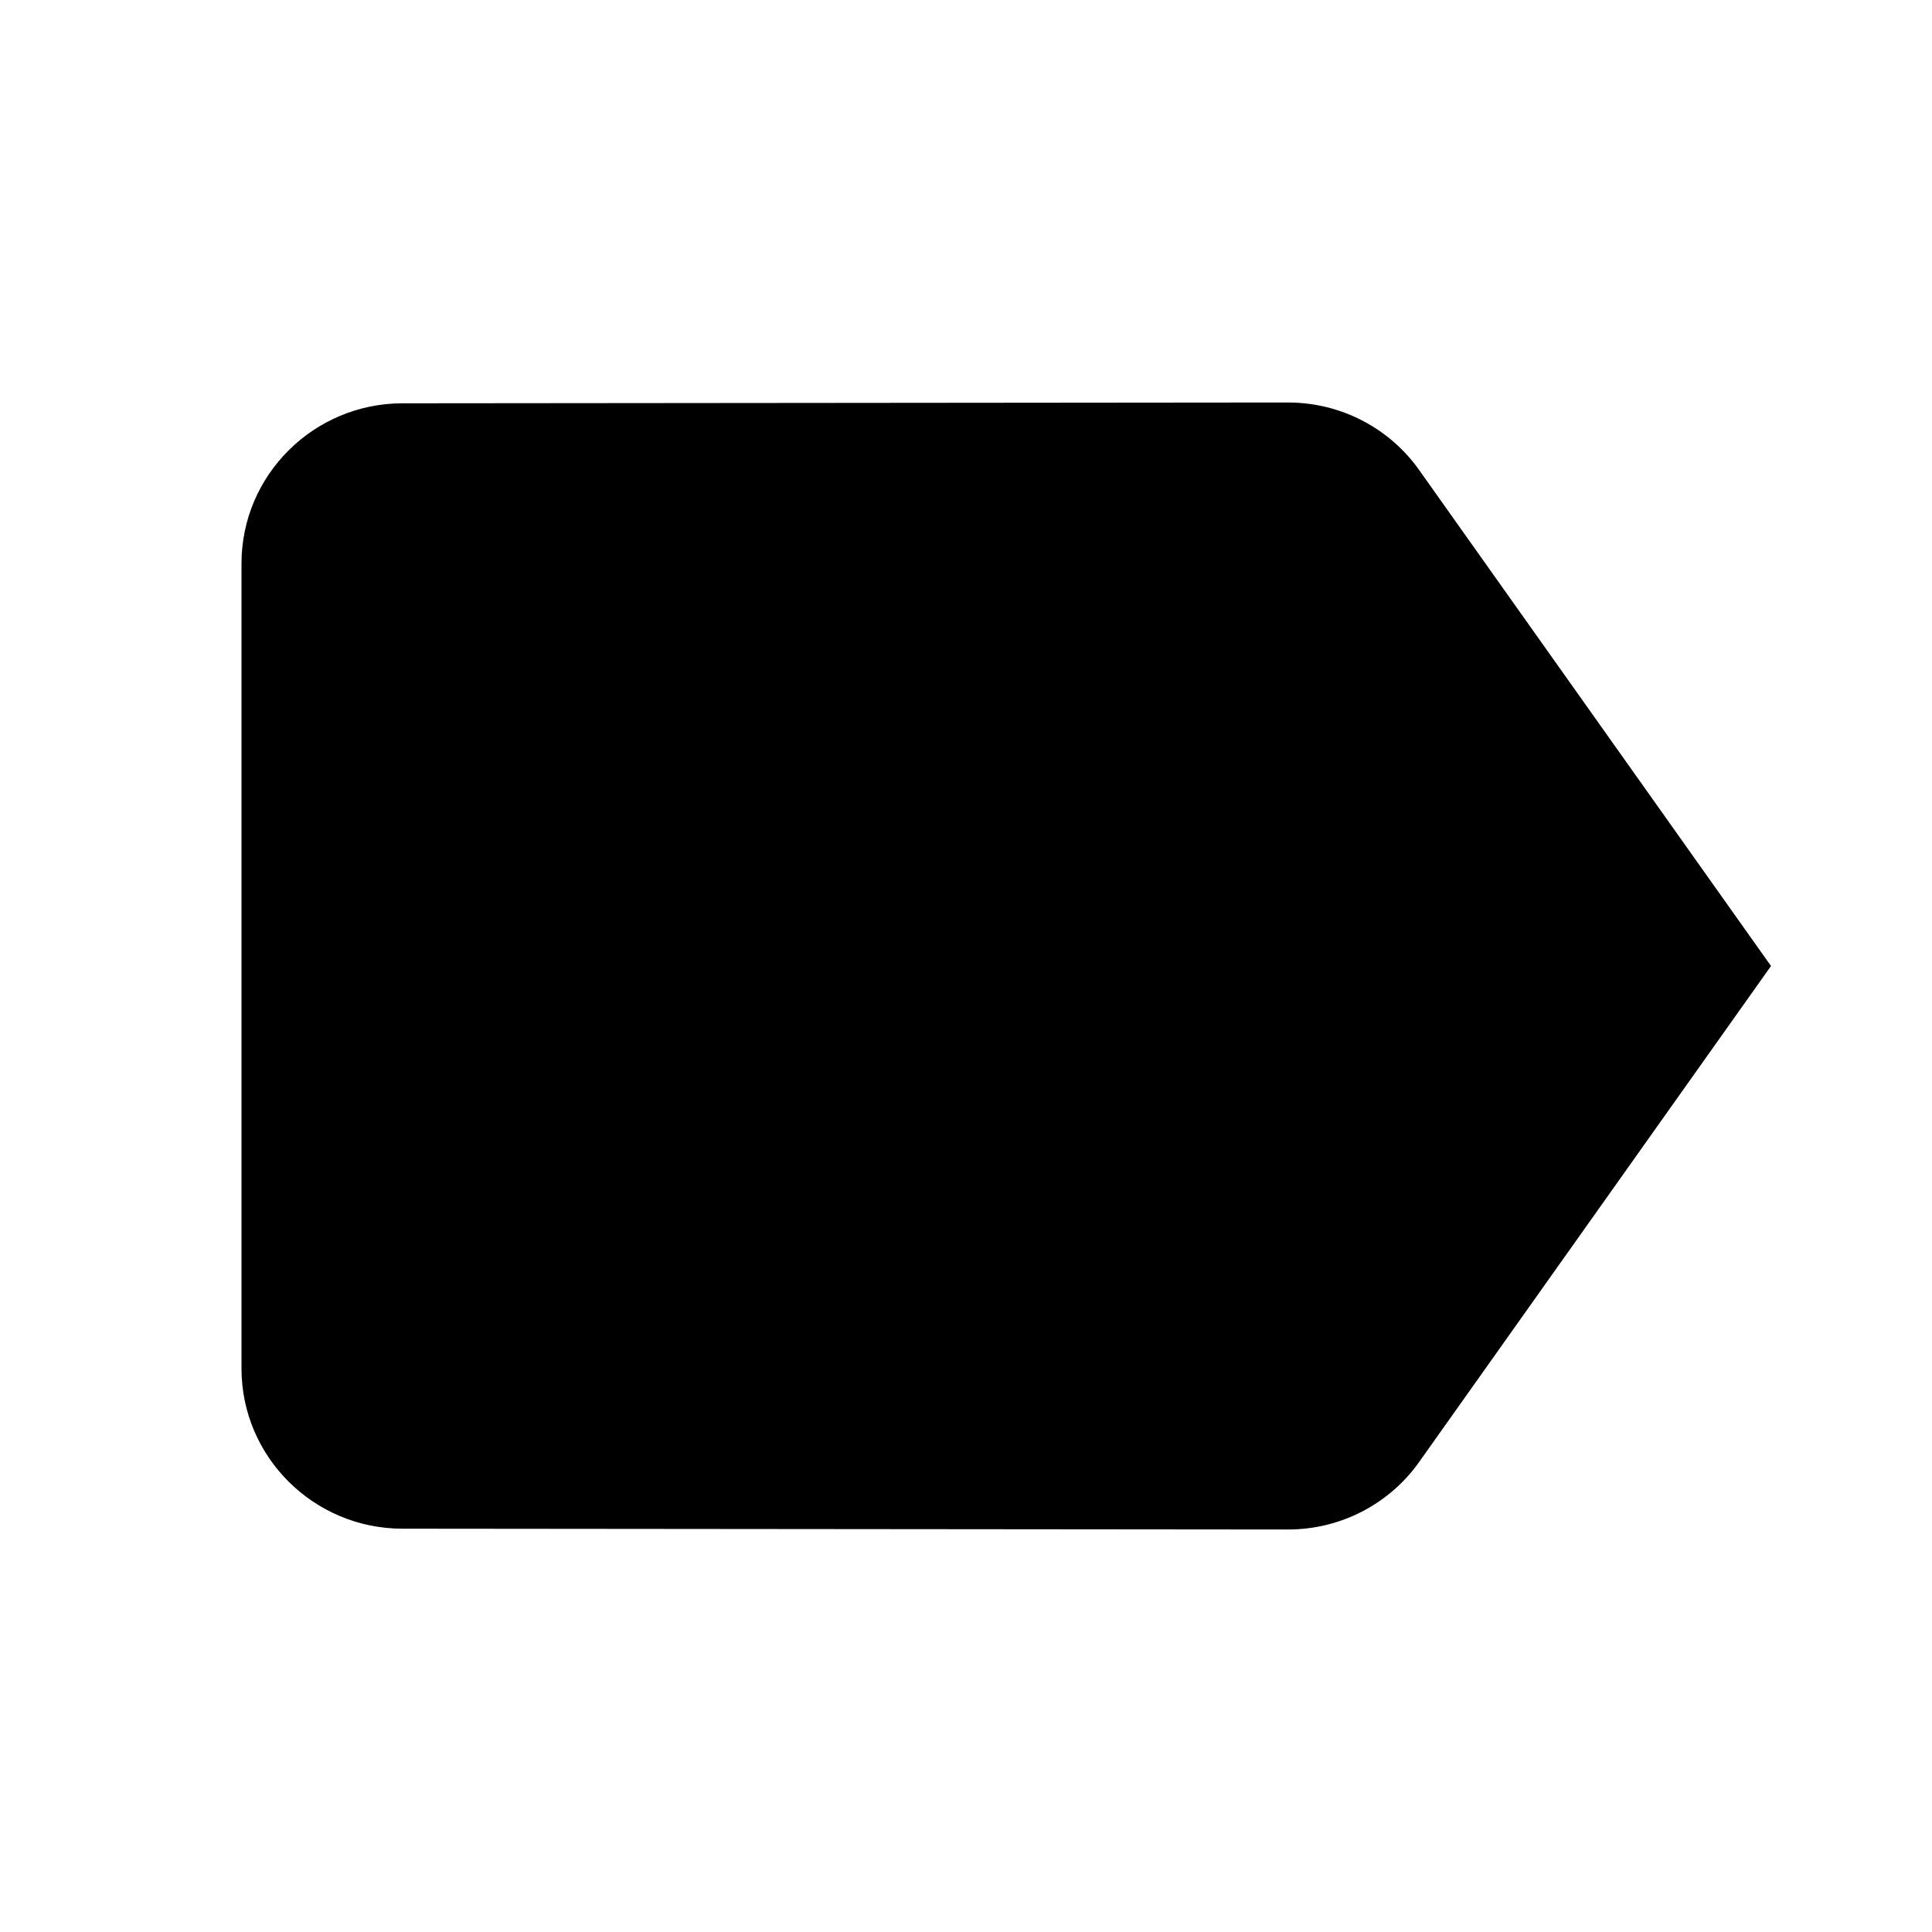
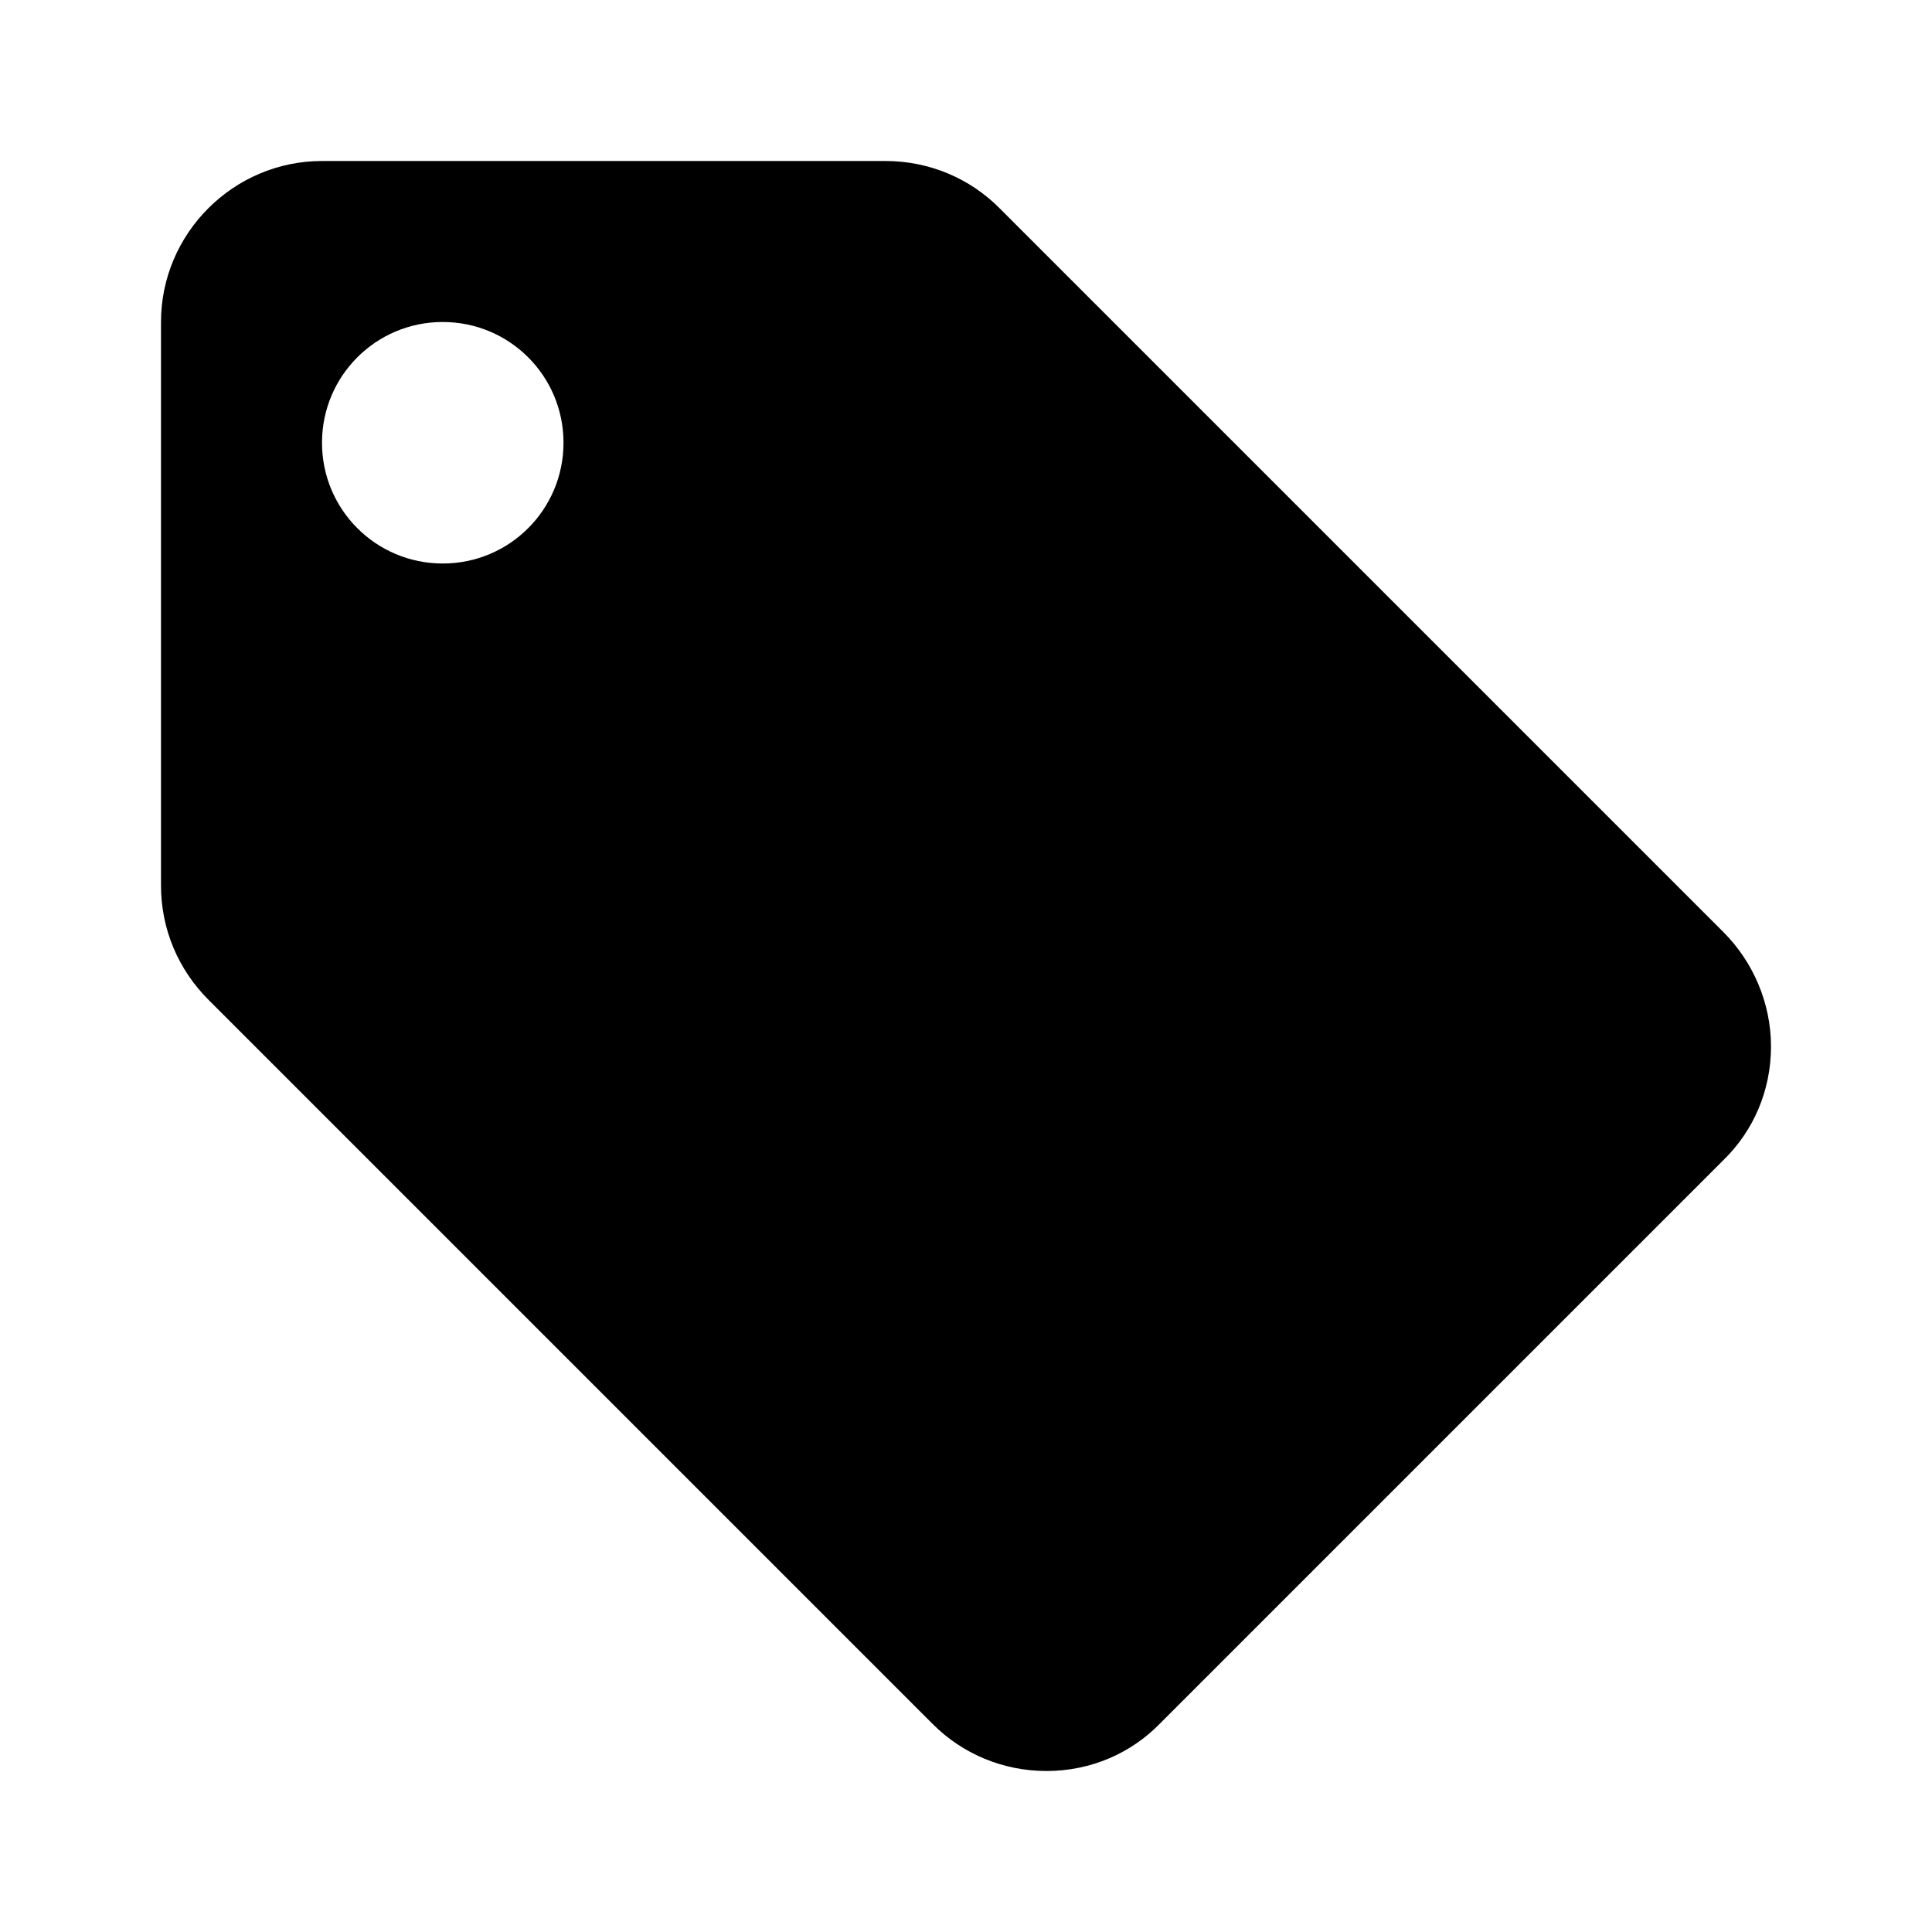
<svg xmlns="http://www.w3.org/2000/svg" width="24" height="24" viewBox="0 0 24 24">
-   <path d="M17.63 5.84C17.27 5.33 16.67 5 16 5L5 5.01C3.9 5.01 3 5.9 3 7v10c0 1.1.9 1.99 2 1.99L16 19c.67 0 1.27-.33 1.63-.84L22 12l-4.37-6.16z" />
+   <path d="M21.41 11.58l-9-9C12.05 2.22 11.55 2 11 2H4c-1.1 0-2 .9-2 2v7c0 .55.22 1.05.59 1.42l9 9c.36.36.86.58 1.41.58.55 0 1.05-.22 1.41-.59l7-7c.37-.36.59-.86.59-1.41 0-.55-.23-1.06-.59-1.42zM5.5 7C4.67 7 4 6.33 4 5.5S4.67 4 5.5 4 7 4.67 7 5.5 6.33 7 5.5 7z" />
</svg>
